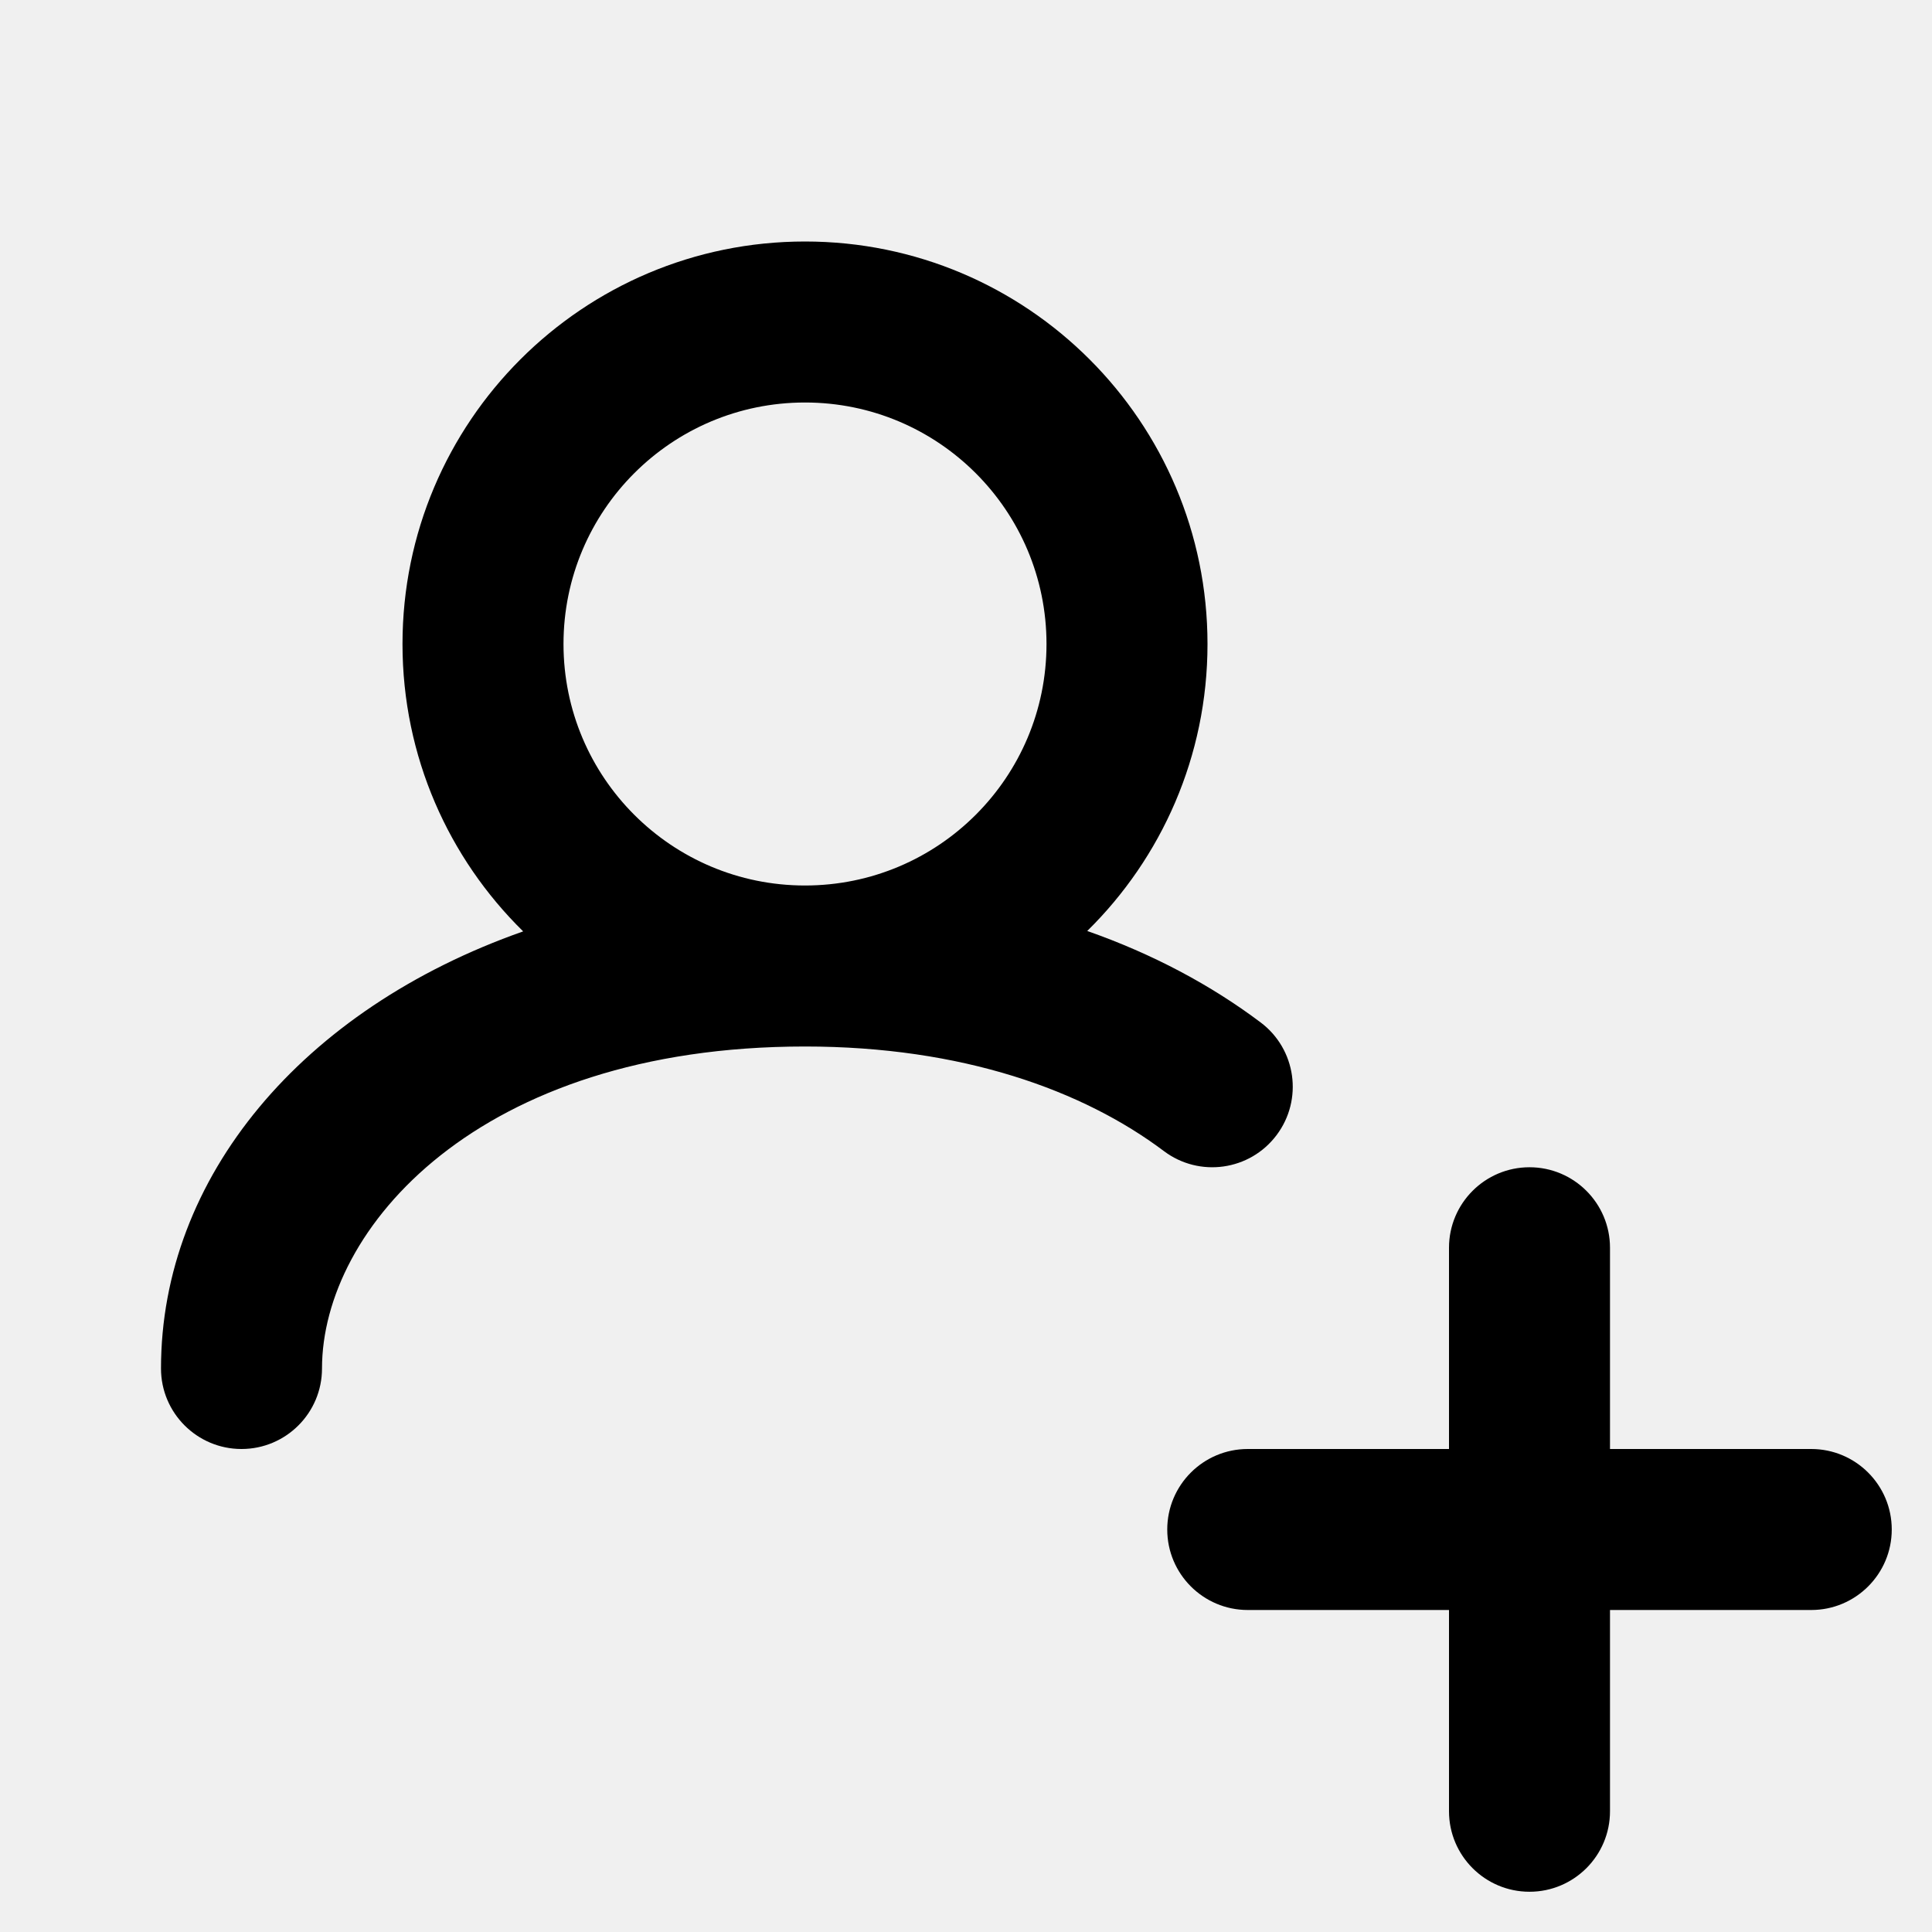
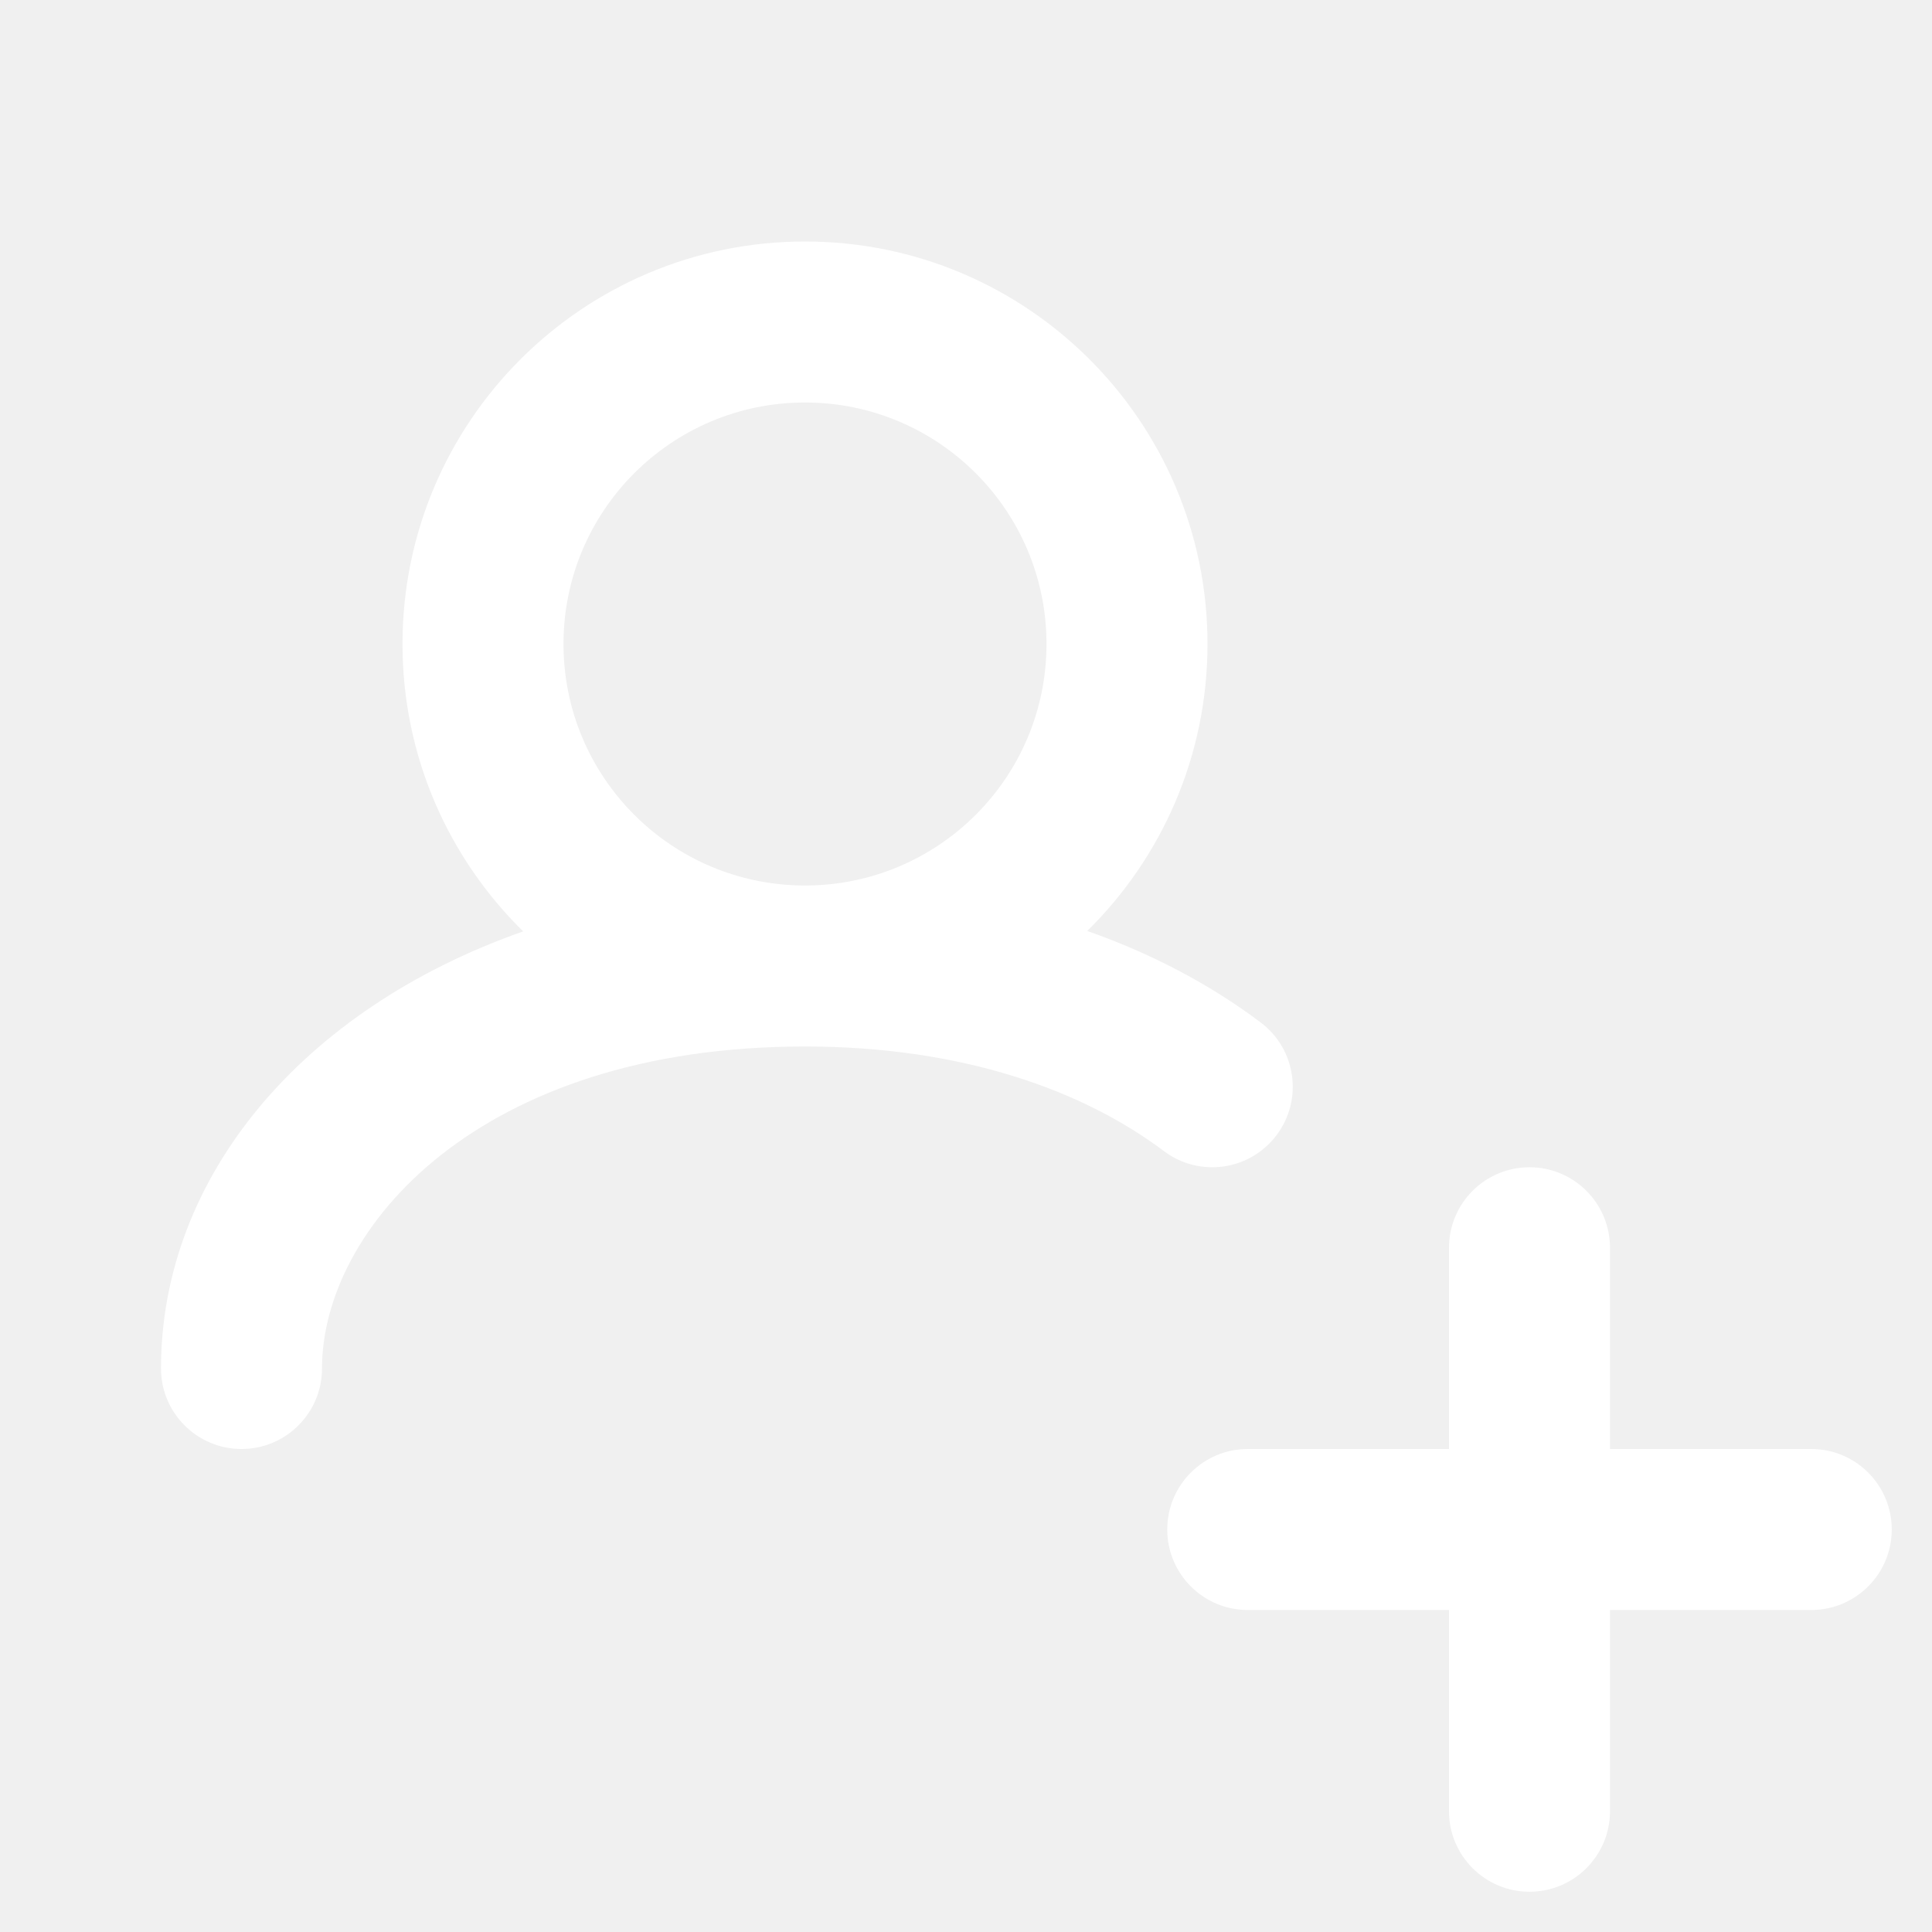
- <svg xmlns="http://www.w3.org/2000/svg" width="800px" height="800px" viewBox="0 0 24 24" fill="none">
-   <path fill-rule="evenodd" clip-rule="evenodd" d="M7 8C7 6.343 8.343 5 10 5C11.657 5 13 6.343 13 8C13 9.657 11.657 11 10 11C8.343 11 7 9.657 7 8ZM13.506 11.565C14.428 10.658 15 9.396 15 8C15 5.239 12.761 3 10 3C7.239 3 5 5.239 5 8C5 9.398 5.574 10.662 6.499 11.57C3.749 12.537 2 14.626 2 17C2 17.552 2.448 18 3 18C3.552 18 4 17.552 4 17C4 15.27 5.931 13 10 13C11.954 13 13.455 13.545 14.458 14.299C14.899 14.631 15.526 14.543 15.858 14.101C16.19 13.66 16.102 13.033 15.66 12.701C15.043 12.237 14.321 11.851 13.506 11.565ZM19 14.5C19.552 14.5 20 14.948 20 15.5V18H22.5C23.052 18 23.5 18.448 23.5 19C23.5 19.552 23.052 20 22.5 20H20V22.5C20 23.052 19.552 23.5 19 23.5C18.448 23.5 18 23.052 18 22.5V20H15.5C14.948 20 14.5 19.552 14.5 19C14.5 18.448 14.948 18 15.5 18H18V15.5C18 14.948 18.448 14.5 19 14.5Z" fill="#000000" />
+ <svg xmlns="http://www.w3.org/2000/svg" width="20px" height="20px" viewBox="0 0 24 24" fill="none">
+   <path fill-rule="evenodd" clip-rule="evenodd" d="M7 8C7 6.343 8.343 5 10 5C11.657 5 13 6.343 13 8C13 9.657 11.657 11 10 11C8.343 11 7 9.657 7 8ZM13.506 11.565C14.428 10.658 15 9.396 15 8C15 5.239 12.761 3 10 3C7.239 3 5 5.239 5 8C5 9.398 5.574 10.662 6.499 11.57C3.749 12.537 2 14.626 2 17C2 17.552 2.448 18 3 18C3.552 18 4 17.552 4 17C4 15.27 5.931 13 10 13C11.954 13 13.455 13.545 14.458 14.299C14.899 14.631 15.526 14.543 15.858 14.101C16.19 13.66 16.102 13.033 15.66 12.701C15.043 12.237 14.321 11.851 13.506 11.565ZM19 14.5C19.552 14.5 20 14.948 20 15.5V18H22.5C23.052 18 23.5 18.448 23.5 19C23.5 19.552 23.052 20 22.5 20H20V22.5C20 23.052 19.552 23.5 19 23.5C18.448 23.5 18 23.052 18 22.5V20H15.5C14.948 20 14.5 19.552 14.5 19C14.5 18.448 14.948 18 15.5 18H18V15.5C18 14.948 18.448 14.5 19 14.5Z" fill="#fff" />
</svg>
